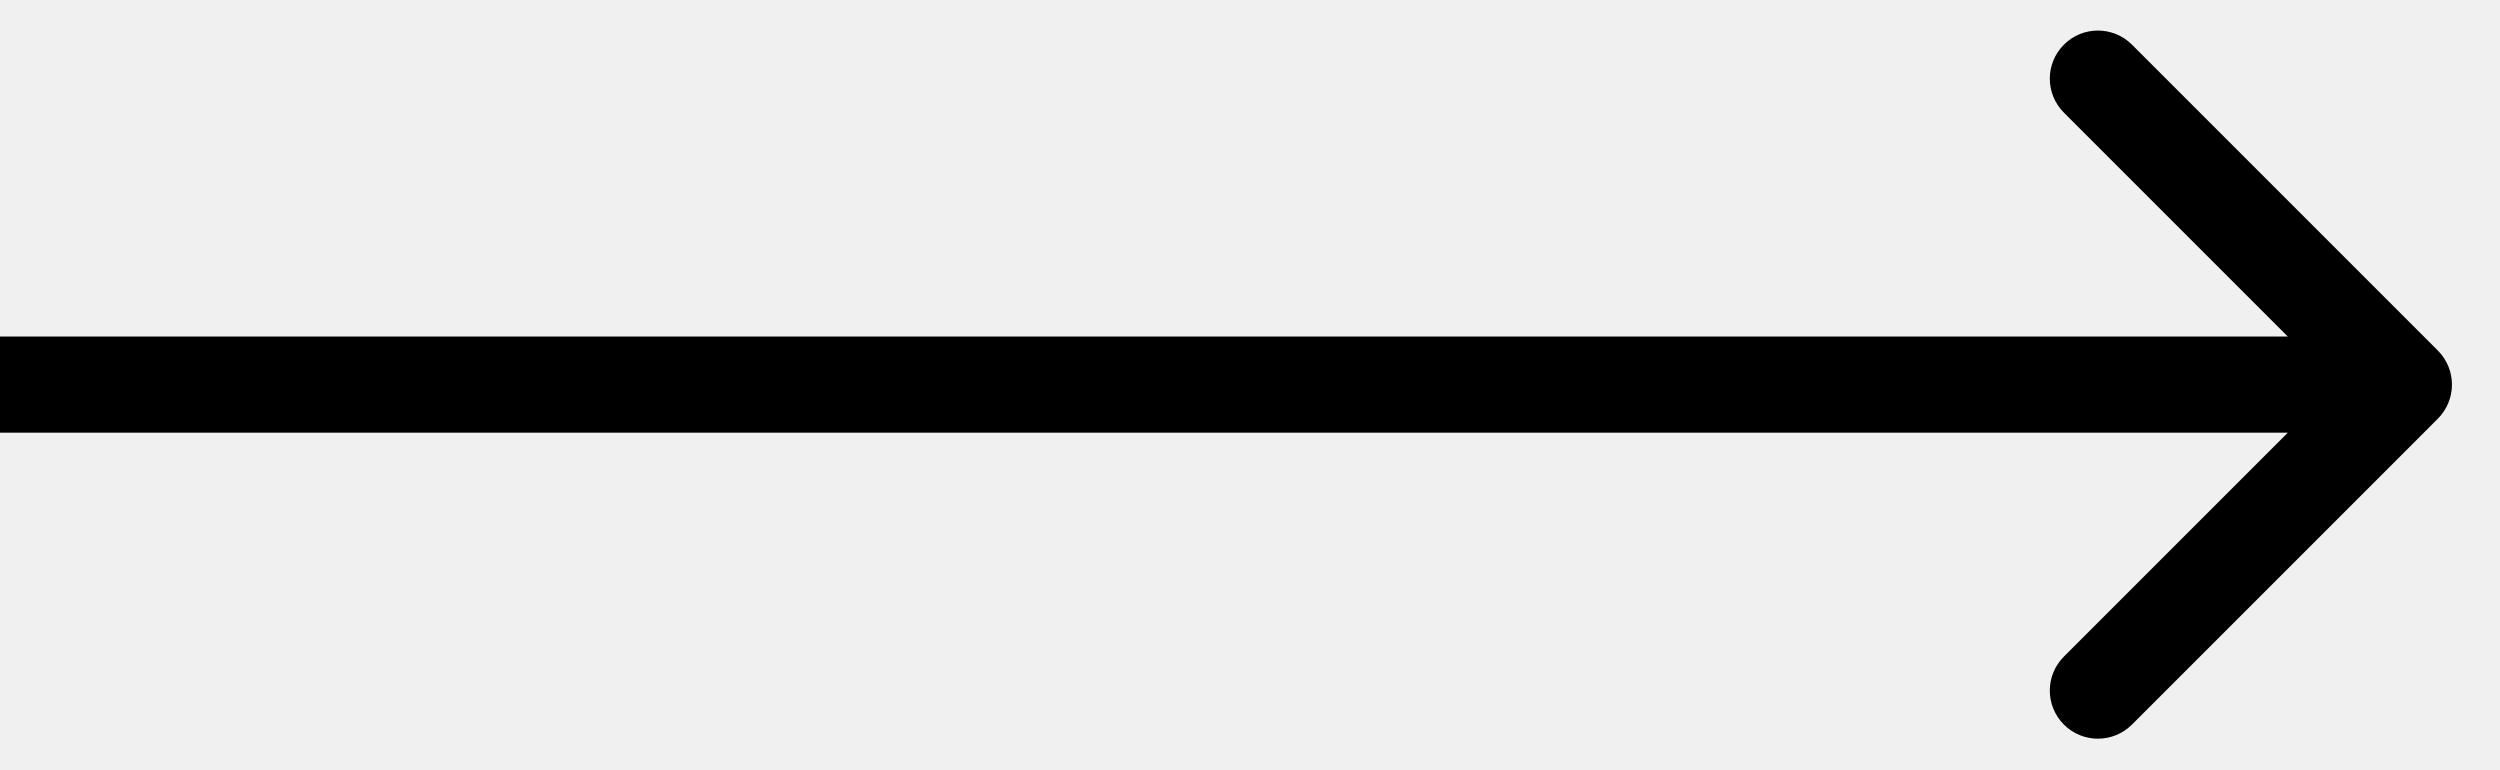
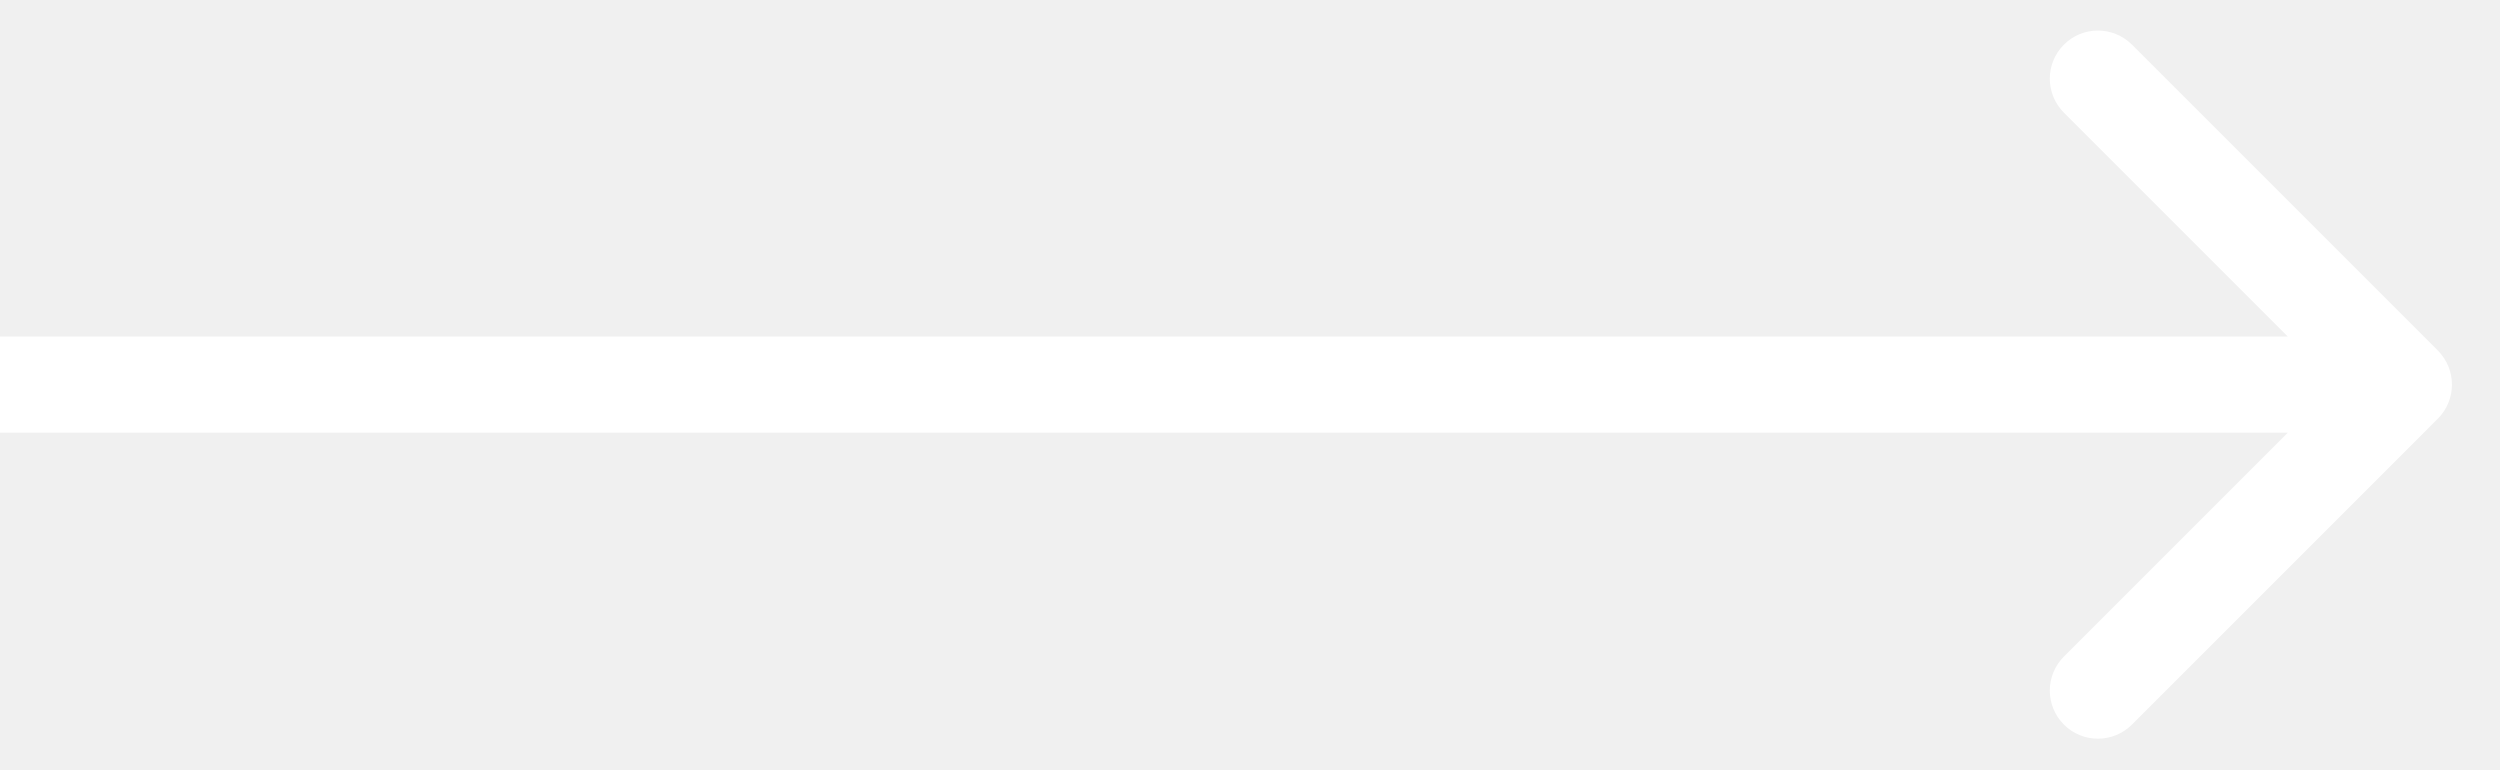
<svg xmlns="http://www.w3.org/2000/svg" width="26" height="8" viewBox="0 0 26 8" fill="none">
-   <path d="M25.354 3.646C25.549 3.842 25.549 4.158 25.354 4.354L22.172 7.536C21.976 7.731 21.66 7.731 21.465 7.536C21.269 7.34 21.269 7.024 21.465 6.828L24.293 4L21.465 1.172C21.269 0.976 21.269 0.66 21.465 0.464C21.66 0.269 21.976 0.269 22.172 0.464L25.354 3.646ZM25 4.5H0V3.5H25V4.5Z" fill="black" />
+   <path d="M25.354 3.646C25.549 3.842 25.549 4.158 25.354 4.354L22.172 7.536C21.976 7.731 21.66 7.731 21.465 7.536C21.269 7.34 21.269 7.024 21.465 6.828L24.293 4L21.465 1.172C21.269 0.976 21.269 0.66 21.465 0.464C21.66 0.269 21.976 0.269 22.172 0.464L25.354 3.646ZM25 4.5H0V3.5H25V4.5Z" fill="white" />
</svg>
